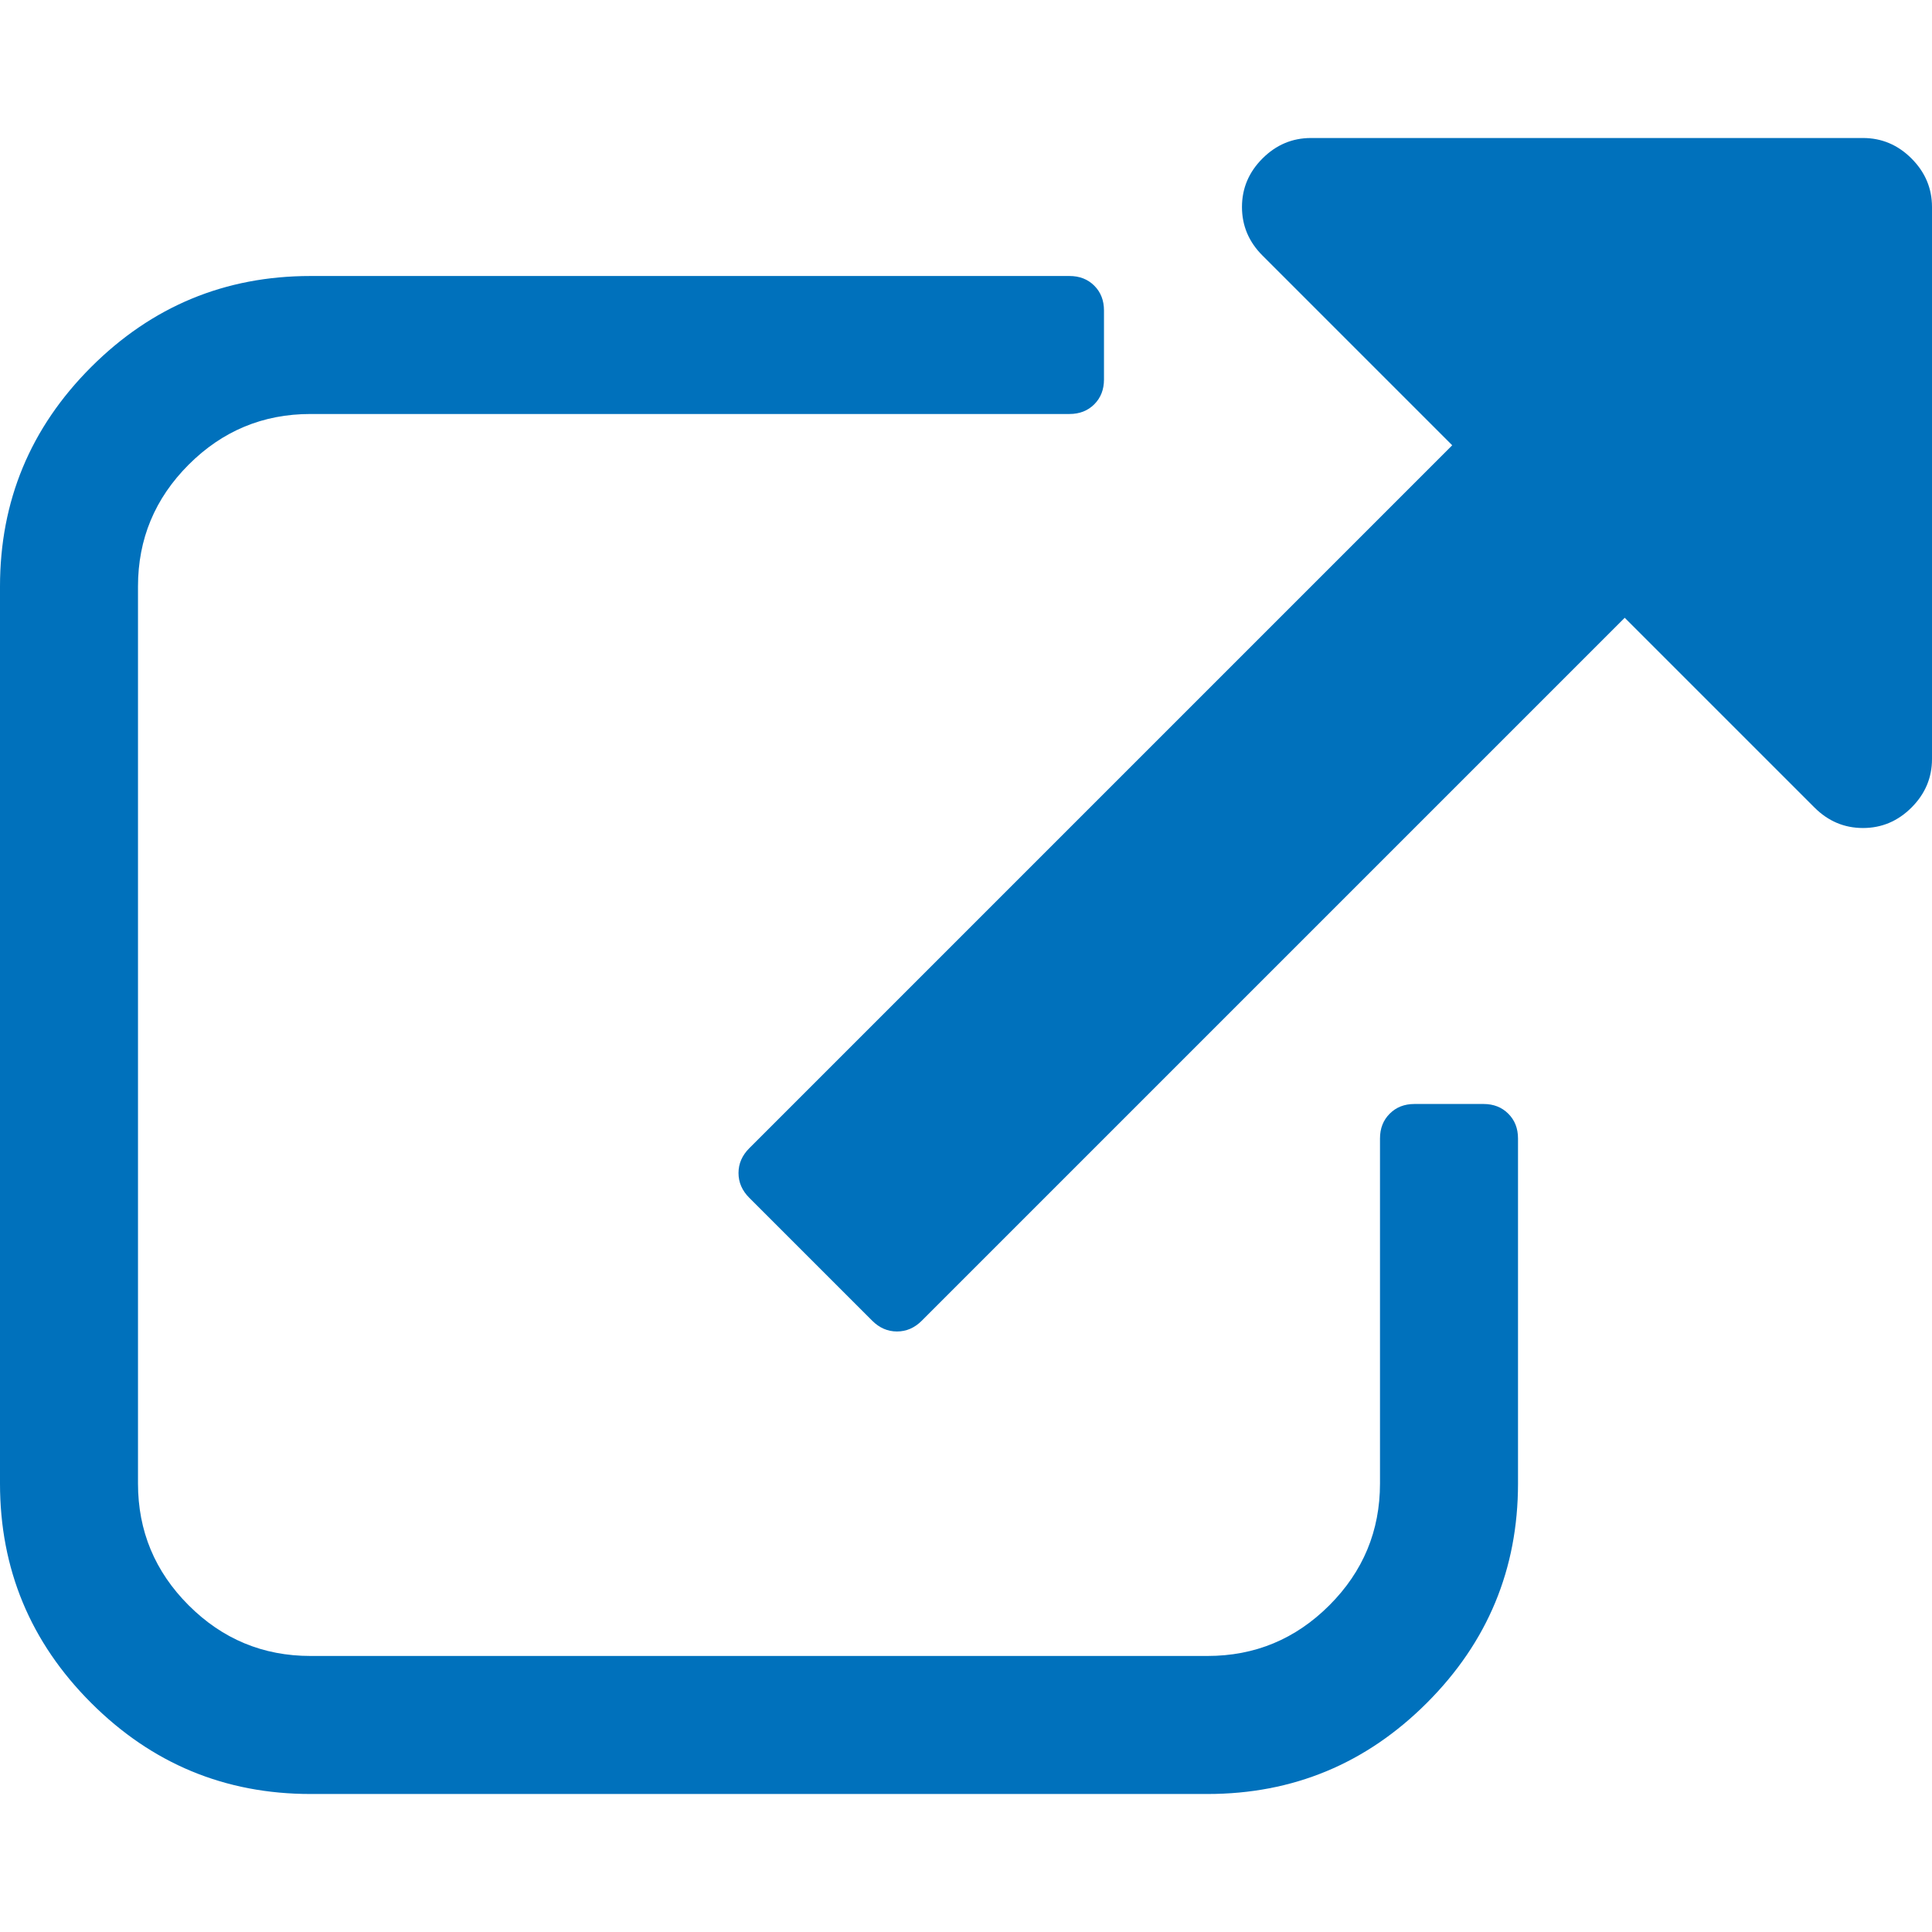
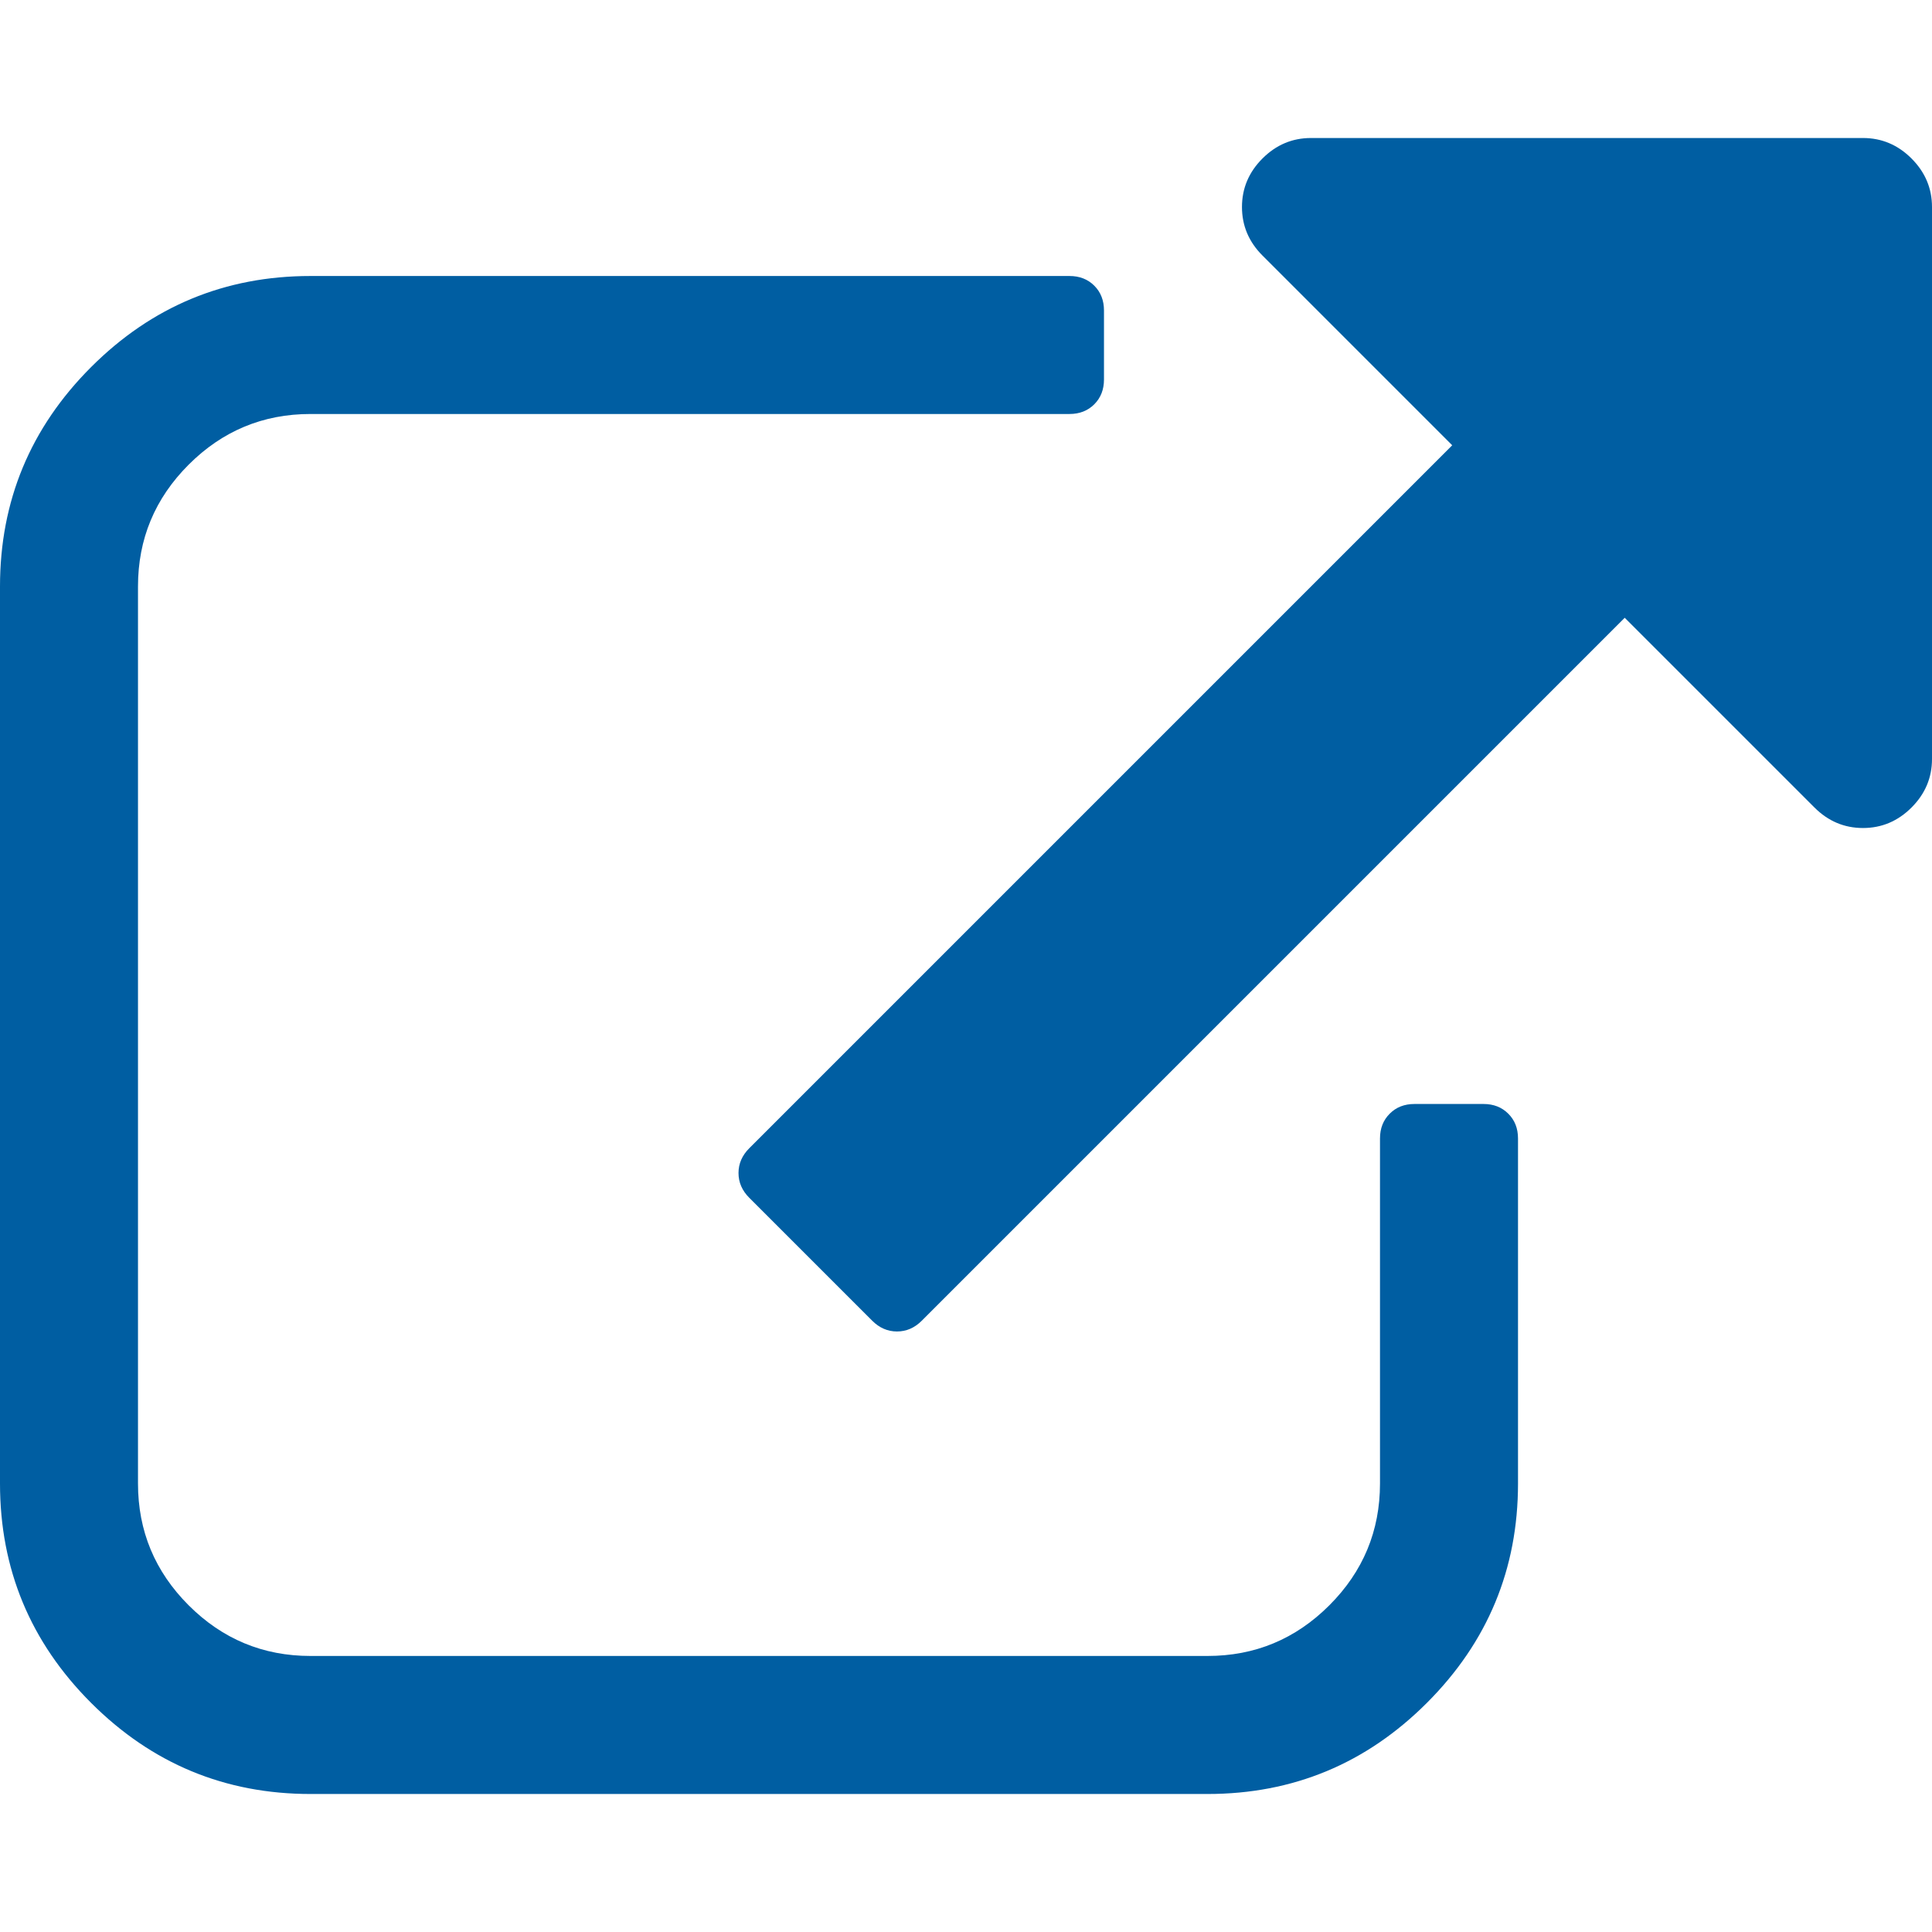
<svg xmlns="http://www.w3.org/2000/svg" width="511.626" height="511.627" viewBox="0 0 511.626 511.627">
-   <g fill="#0071bc">
+   <g fill="#005ea2">
    <path d="M392.857 292.354h-18.274c-2.67 0-4.86.855-6.563 2.573-1.718 1.708-2.573 3.897-2.573 6.563v91.36c0 12.564-4.47 23.316-13.415 32.263-8.945 8.945-19.7 13.414-32.264 13.414H82.224c-12.562 0-23.317-4.47-32.264-13.414-8.945-8.946-13.417-19.698-13.417-32.262V155.31c0-12.562 4.47-23.313 13.417-32.26 8.947-8.946 19.702-13.417 32.264-13.417h200.994c2.67 0 4.86-.86 6.57-2.57 1.71-1.713 2.566-3.9 2.566-6.567V82.22c0-2.66-.855-4.852-2.566-6.562-1.71-1.713-3.9-2.568-6.57-2.568H82.224c-22.648 0-42.016 8.042-58.102 24.125C8.042 113.297 0 132.665 0 155.313v237.542c0 22.647 8.042 42.018 24.123 58.095 16.086 16.084 35.454 24.13 58.102 24.13h237.543c22.647 0 42.017-8.046 58.1-24.13 16.086-16.077 24.128-35.447 24.128-58.095v-91.358c0-2.67-.856-4.86-2.574-6.57-1.713-1.718-3.903-2.573-6.565-2.573z" />
    <path d="M506.2 41.97c-3.618-3.616-7.906-5.423-12.85-5.423H347.17c-4.947 0-9.232 1.807-12.846 5.424-3.617 3.616-5.428 7.9-5.428 12.848s1.81 9.233 5.428 12.85l50.247 50.248-186.146 186.15c-1.906 1.904-2.856 4.094-2.856 6.564 0 2.48.953 4.668 2.856 6.57l32.548 32.545c1.903 1.903 4.093 2.852 6.567 2.852s4.664-.948 6.566-2.852l186.148-186.148 50.25 50.248c3.615 3.617 7.9 5.426 12.848 5.426s9.233-1.808 12.85-5.425c3.618-3.616 5.425-7.898 5.425-12.847V54.818c0-4.952-1.814-9.232-5.428-12.847z" />
  </g>
</svg>
